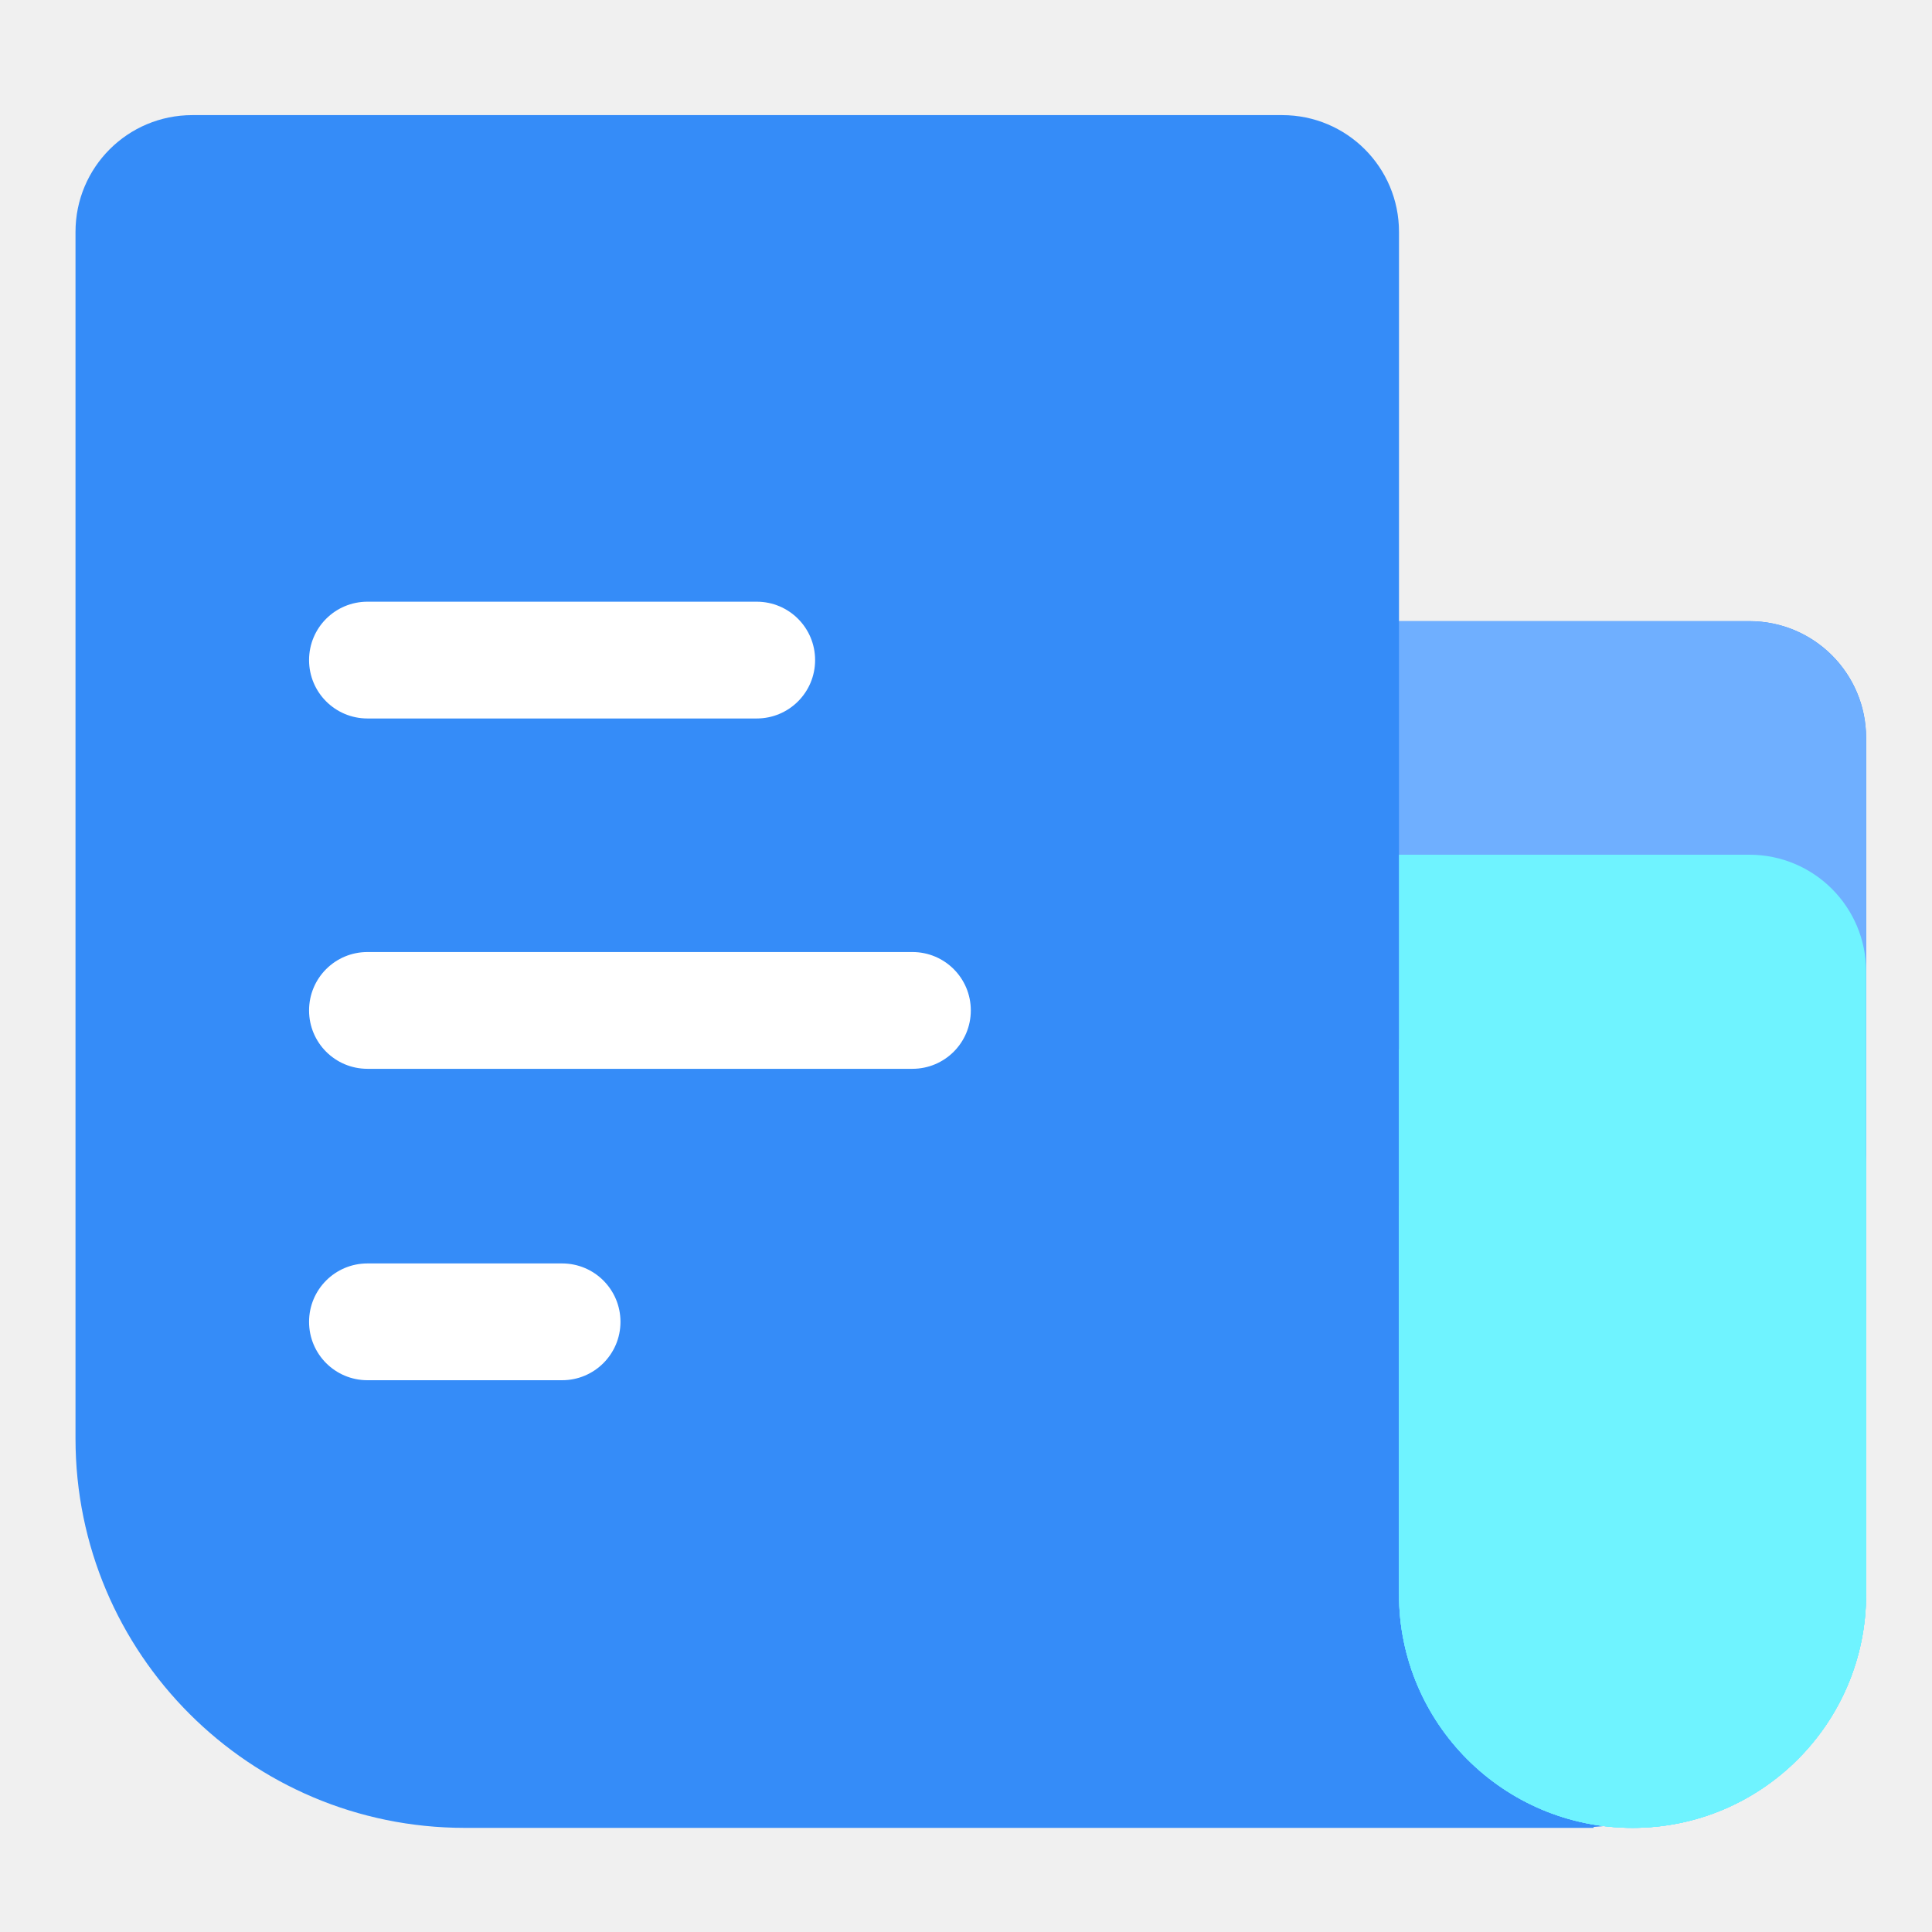
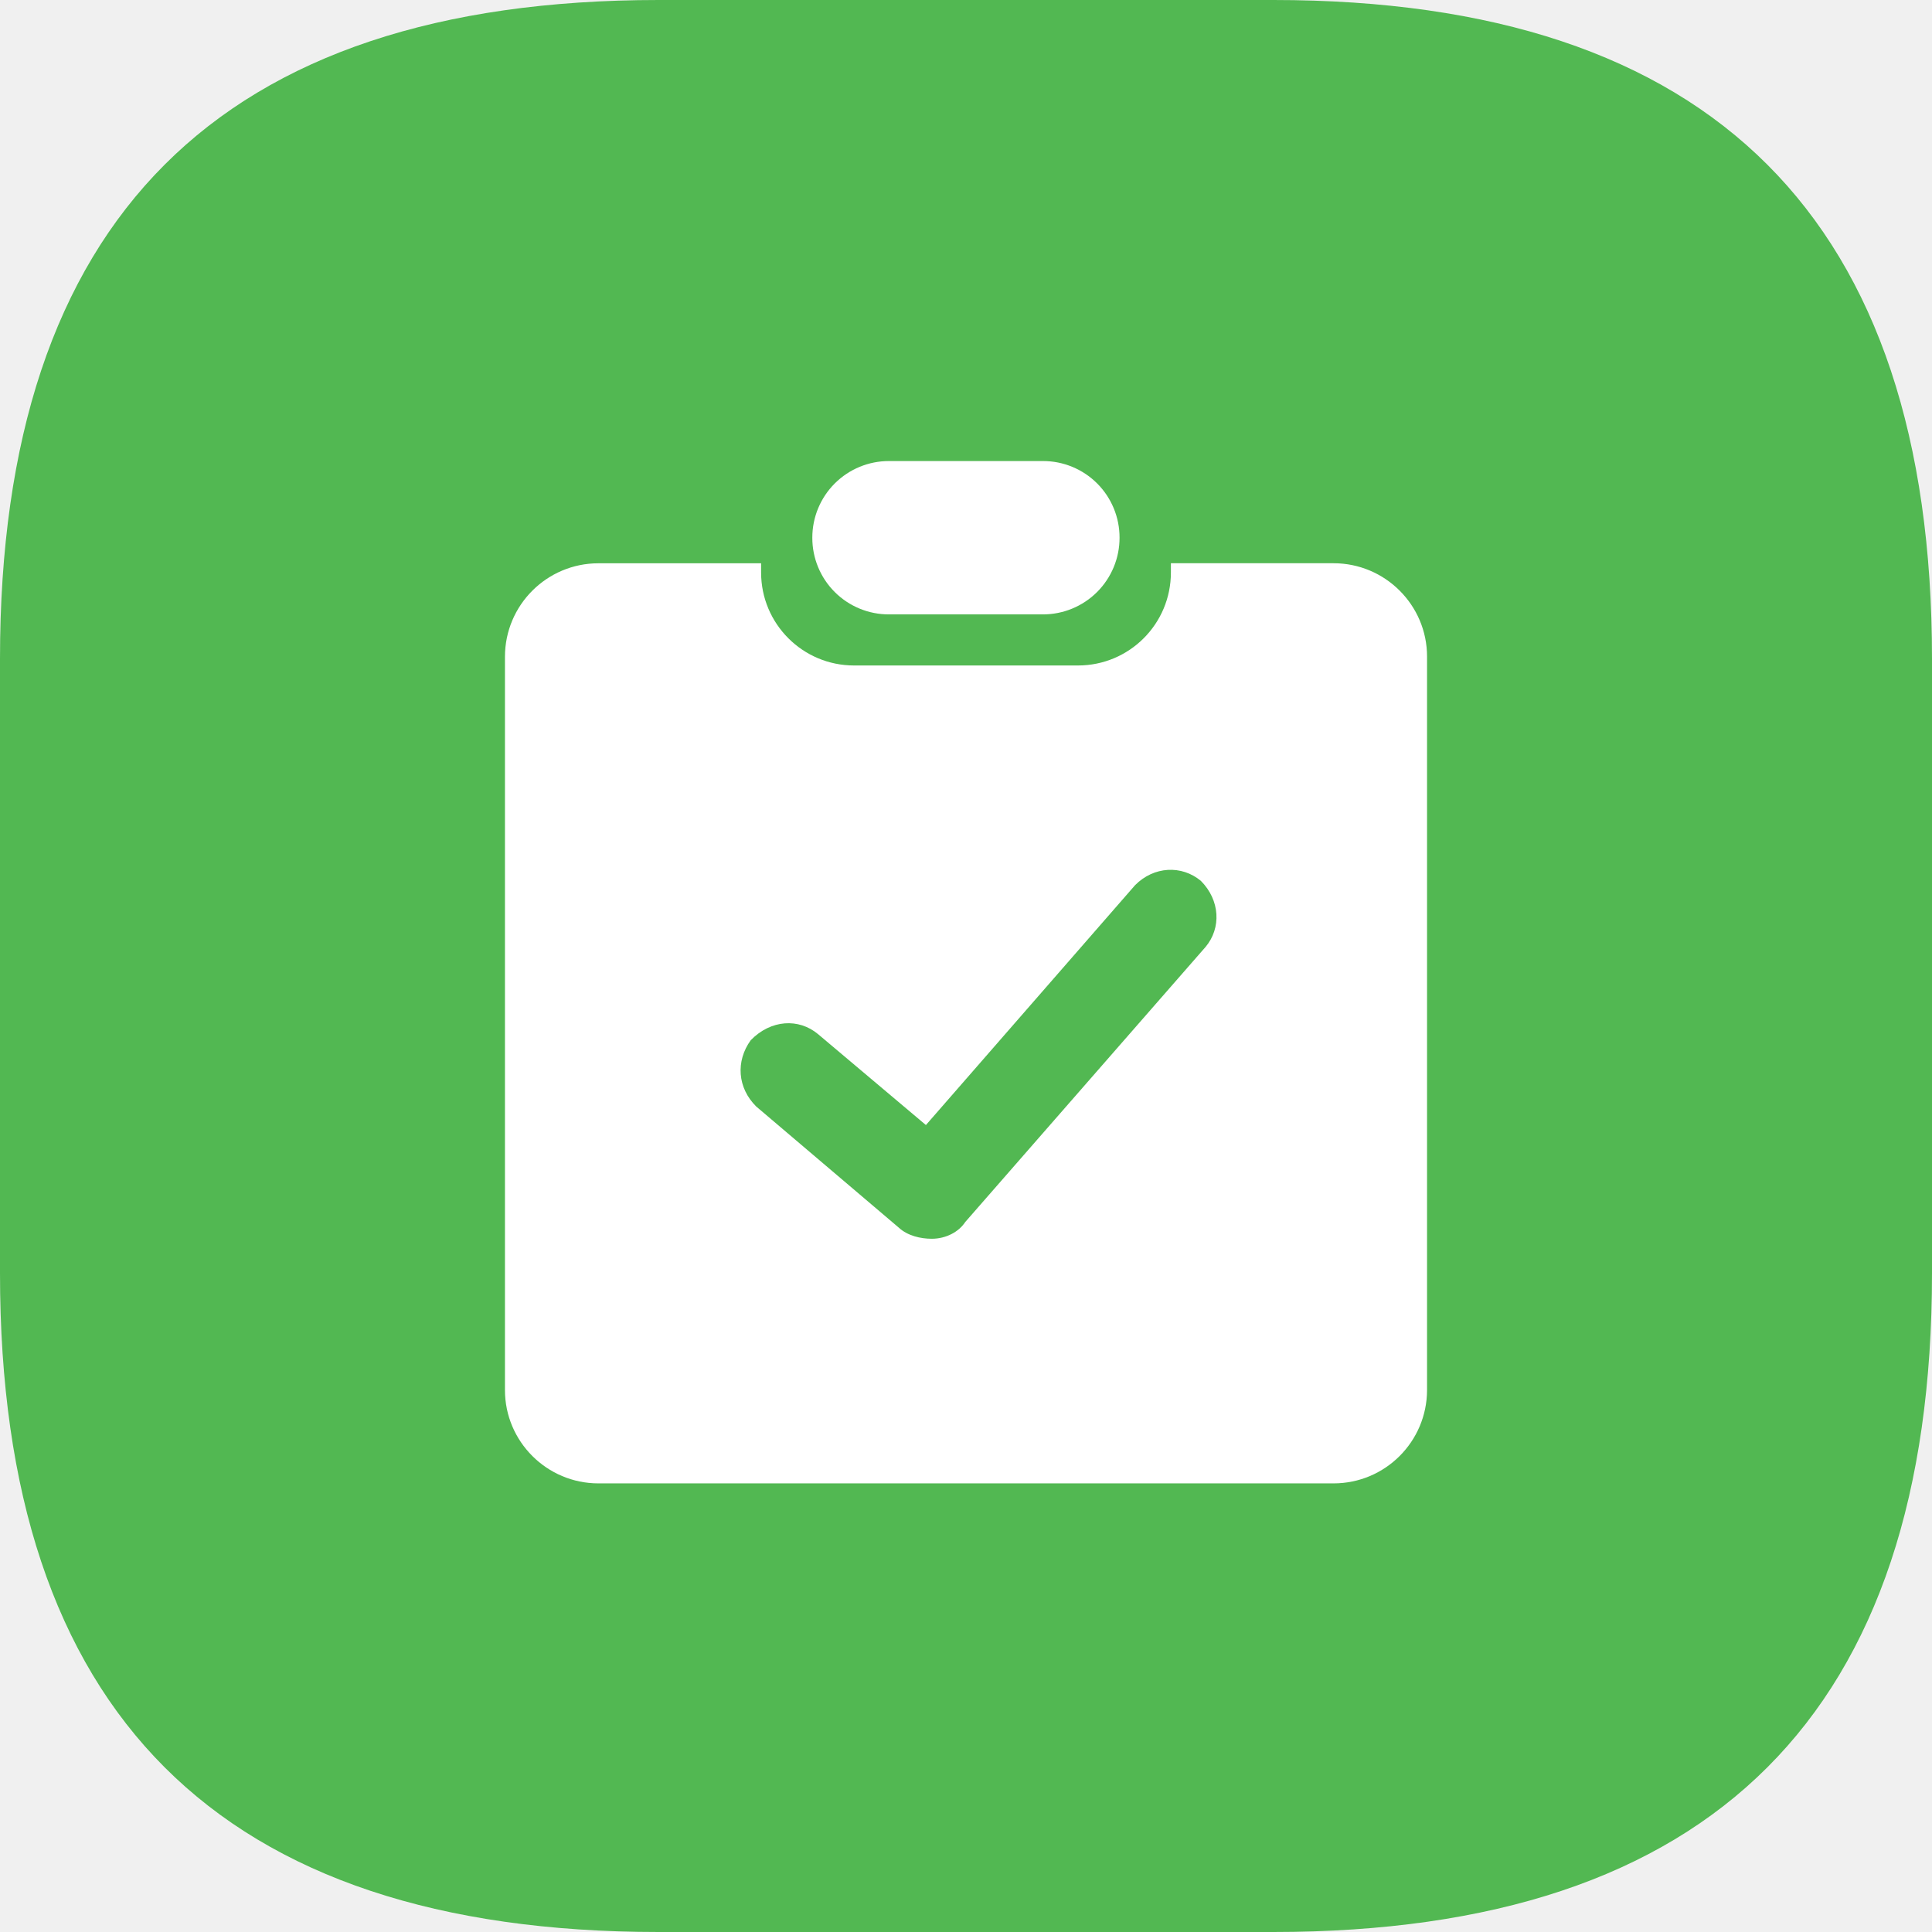
- <svg xmlns="http://www.w3.org/2000/svg" t="1684563280224" class="icon" viewBox="0 0 1024 1024" version="1.1" p-id="1622" width="200" height="200">
-   <path d="M844.656 968.325v0.485h-598.319c-113.96 0-206.317-92.357-206.317-206.317v-639.583c0-34.224 27.671-61.895 61.895-61.895h577.688c34.224 0 61.895 27.671 61.895 61.895v206.317h185.685c34.224 0 61.895 27.671 61.895 61.895v422.95c0 82.041-63.837 148.912-144.422 154.252z" fill="#358CF8" p-id="1623" />
-   <path d="M741.497 329.227h185.685c34.224 0 61.895 27.671 61.895 61.895v453.897c0 68.327-55.463 123.79-123.79 123.79s-123.79-55.463-123.79-123.79v-515.793z" fill="#6FAFFF" p-id="1624" />
-   <path d="M741.497 453.018h185.685c34.224 0 61.895 27.671 61.895 61.895v330.107c0 68.327-55.463 123.79-123.79 123.79s-123.79-55.463-123.79-123.79v-392.002z" fill="#6FF3FF" p-id="1625" />
-   <path d="M741.497 556.176h185.685c34.224 0 61.895 27.671 61.895 61.895v226.949c0 68.327-55.463 123.79-123.79 123.79s-123.79-55.463-123.79-123.79v-288.844z" fill="#6FF3FF" p-id="1626" />
-   <path d="M741.497 638.703h185.685c34.224 0 61.895 27.671 61.895 61.895v144.422c0 68.327-55.463 123.79-123.79 123.79s-123.79-55.463-123.79-123.79v-206.317z" fill="#6FF3FF" p-id="1627" />
-   <path d="M194.757 318.912h206.317c17.112 0 30.948 13.835 30.948 30.948s-13.835 30.948-30.948 30.948h-206.317c-17.112 0-30.948-13.835-30.948-30.948s13.835-30.948 30.948-30.948z" fill="#FFFFFF" p-id="1628" />
-   <path d="M194.757 504.597h288.844c17.112 0 30.948 13.835 30.948 30.948s-13.835 30.948-30.948 30.948h-288.844c-17.112 0-30.948-13.835-30.948-30.948s13.835-30.948 30.948-30.948zM194.757 669.65h103.159c17.112 0 30.948 13.835 30.948 30.948s-13.835 30.948-30.948 30.948h-103.159c-17.112 0-30.948-13.835-30.948-30.948s13.835-30.948 30.948-30.948z" fill="#FFFFFF" p-id="1629" />
+ <svg xmlns="http://www.w3.org/2000/svg" t="1684653129939" class="icon" viewBox="0 0 1024 1024" version="1.1" p-id="2874" width="200" height="200">
+   <path d="M0 0m349.091 0l325.818 0q349.091 0 349.091 349.091l0 325.818q0 349.091-349.091 349.091l-325.818 0q-349.091 0-349.091-349.091l0-325.818q0-349.091 349.091-349.091Z" fill="#52B852" p-id="2875" />
+   <path d="M403.398 298.554h-86.214A49.559 49.559 0 0 0 267.636 347.997v388.771c0 27.229 22.191 49.455 49.548 49.455h389.632A49.559 49.559 0 0 0 756.364 736.756v-388.771c0-27.229-22.191-49.455-49.548-49.455h-86.214v4.887c0 27.229-21.993 49.303-49.28 49.303H452.678a49.292 49.292 0 0 1-49.28-49.303v-4.887z m235.532 203.392L511.593 647.703c-3.398 5.213-10.182 8.867-17.722 8.867-5.9 0-12.823-1.548-17.571-5.958L400.815 586.473c-9.984-9.891-10.938-24.041-2.909-35.142 10.705-10.985 25.449-11.729 35.631-3.258l57.216 48.221L601.6 469.178c9.972-10.1 24.704-10.775 34.886-2.304 10.182 10.228 10.938 24.995 2.444 35.084zM430.545 284.998A40.576 40.576 0 0 1 471.203 244.364H552.727a40.529 40.529 0 0 1 40.657 40.634 40.576 40.576 0 0 1-40.657 40.646h-81.524A40.529 40.529 0 0 1 430.545 284.998z" fill="#FFFFFF" p-id="2876" />
</svg>
